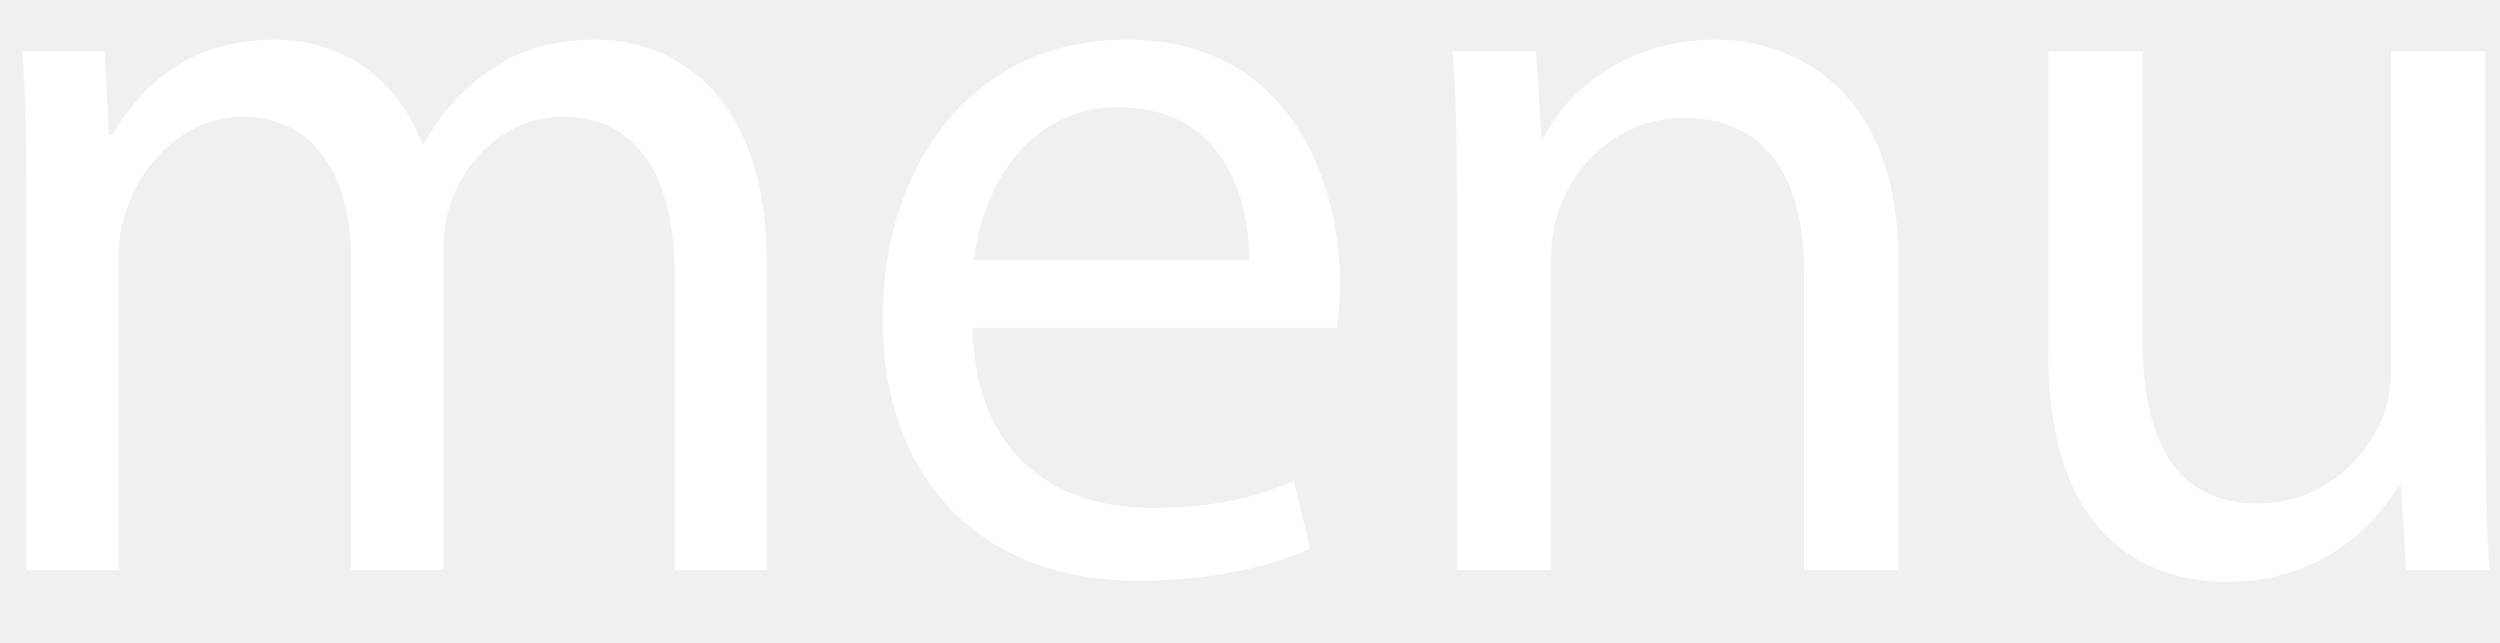
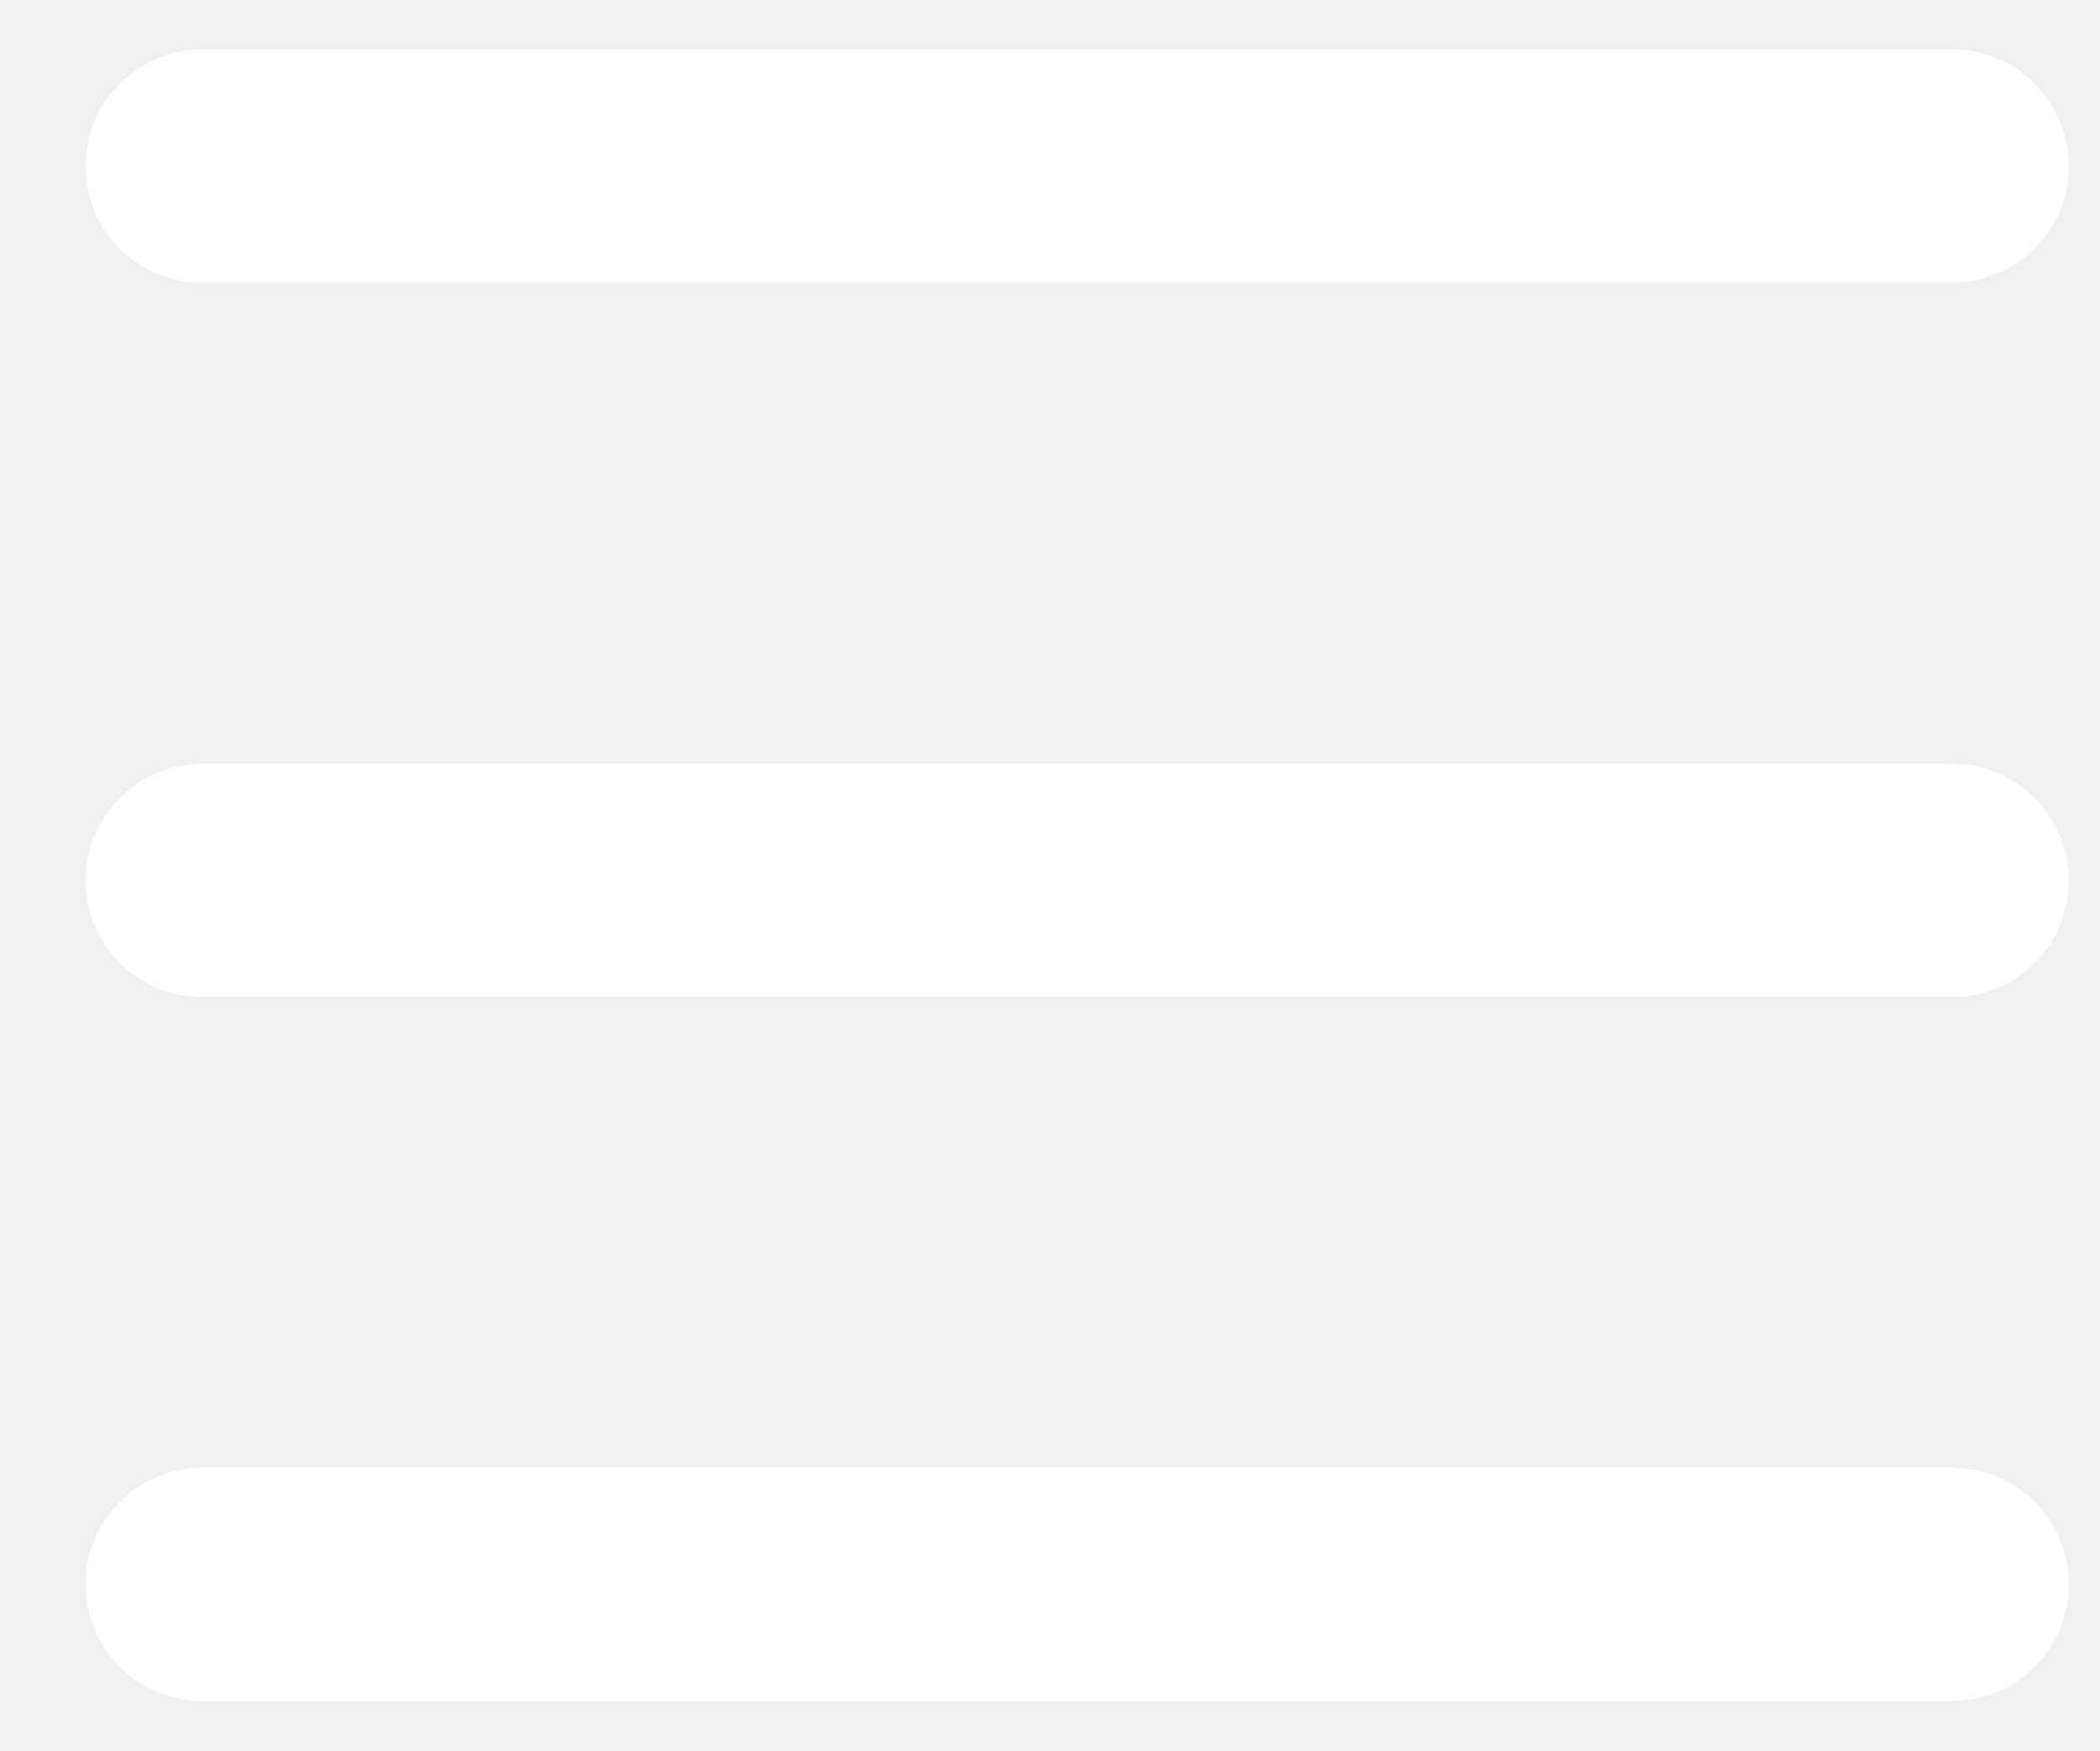
- <svg xmlns="http://www.w3.org/2000/svg" width="35px" height="9px" viewBox="0 0 35 9" version="1.1">
-   <g stroke="none" stroke-width="1" fill="none" fill-rule="evenodd">
-     <path d="M0.371,7.98 L1.661,7.98 L1.661,3.6 C1.661,3.375 1.691,3.15 1.766,2.955 C1.976,2.295 2.576,1.635 3.401,1.635 C4.406,1.635 4.916,2.475 4.916,3.63 L4.916,7.98 L6.206,7.98 L6.206,3.495 C6.206,3.255 6.251,3.015 6.311,2.835 C6.536,2.19 7.121,1.635 7.871,1.635 C8.936,1.635 9.446,2.475 9.446,3.87 L9.446,7.98 L10.736,7.98 L10.736,3.705 C10.736,1.185 9.311,0.555 8.351,0.555 C7.661,0.555 7.181,0.735 6.746,1.065 C6.446,1.29 6.161,1.605 5.936,2.01 L5.906,2.01 C5.591,1.155 4.841,0.555 3.851,0.555 C2.651,0.555 1.976,1.2 1.571,1.89 L1.526,1.89 L1.466,0.72 L0.311,0.72 C0.356,1.32 0.371,1.935 0.371,2.685 L0.371,7.98 Z M18.716,4.59 C18.731,4.455 18.761,4.245 18.761,3.975 C18.761,2.64 18.131,0.555 15.761,0.555 C13.646,0.555 12.356,2.28 12.356,4.47 C12.356,6.66 13.691,8.13 15.926,8.13 C17.081,8.13 17.876,7.89 18.341,7.68 L18.116,6.735 C17.621,6.945 17.051,7.11 16.106,7.11 C14.786,7.11 13.646,6.375 13.616,4.59 L18.716,4.59 Z M13.631,3.645 C13.736,2.73 14.321,1.5 15.656,1.5 C17.141,1.5 17.501,2.805 17.486,3.645 L13.631,3.645 Z M20.396,7.98 L21.716,7.98 L21.716,3.615 C21.716,3.39 21.746,3.165 21.806,3 C22.031,2.265 22.706,1.65 23.576,1.65 C24.821,1.65 25.256,2.625 25.256,3.795 L25.256,7.98 L26.576,7.98 L26.576,3.645 C26.576,1.155 25.016,0.555 24.011,0.555 C22.811,0.555 21.971,1.23 21.611,1.92 L21.581,1.92 L21.506,0.72 L20.336,0.72 C20.381,1.32 20.396,1.935 20.396,2.685 L20.396,7.98 Z M34.796,0.72 L33.476,0.72 L33.476,5.175 C33.476,5.415 33.431,5.655 33.356,5.85 C33.116,6.435 32.501,7.05 31.616,7.05 C30.416,7.05 29.996,6.12 29.996,4.74 L29.996,0.72 L28.676,0.72 L28.676,4.965 C28.676,7.515 30.041,8.145 31.181,8.145 C32.471,8.145 33.236,7.38 33.581,6.795 L33.611,6.795 L33.686,7.98 L34.856,7.98 C34.811,7.41 34.796,6.75 34.796,6 L34.796,0.72 Z" fill="#FFFFFF" />
+ <svg xmlns="http://www.w3.org/2000/svg" width="18px" height="15px" viewBox="0 0 18 15" version="1.1">
+   <g transform="translate(1, 0)" stroke="#FFFFFF" stroke-width="2" stroke-linecap="round" stroke-linejoin="round" fill="none" fill-rule="evenodd">
+     <path d="M0.733,1.423 L15.733,1.423" />
+     <path d="M0.733,7.545 L15.733,7.545" />
+     <path d="M0.733,13.577 L15.733,13.577" />
  </g>
</svg>
